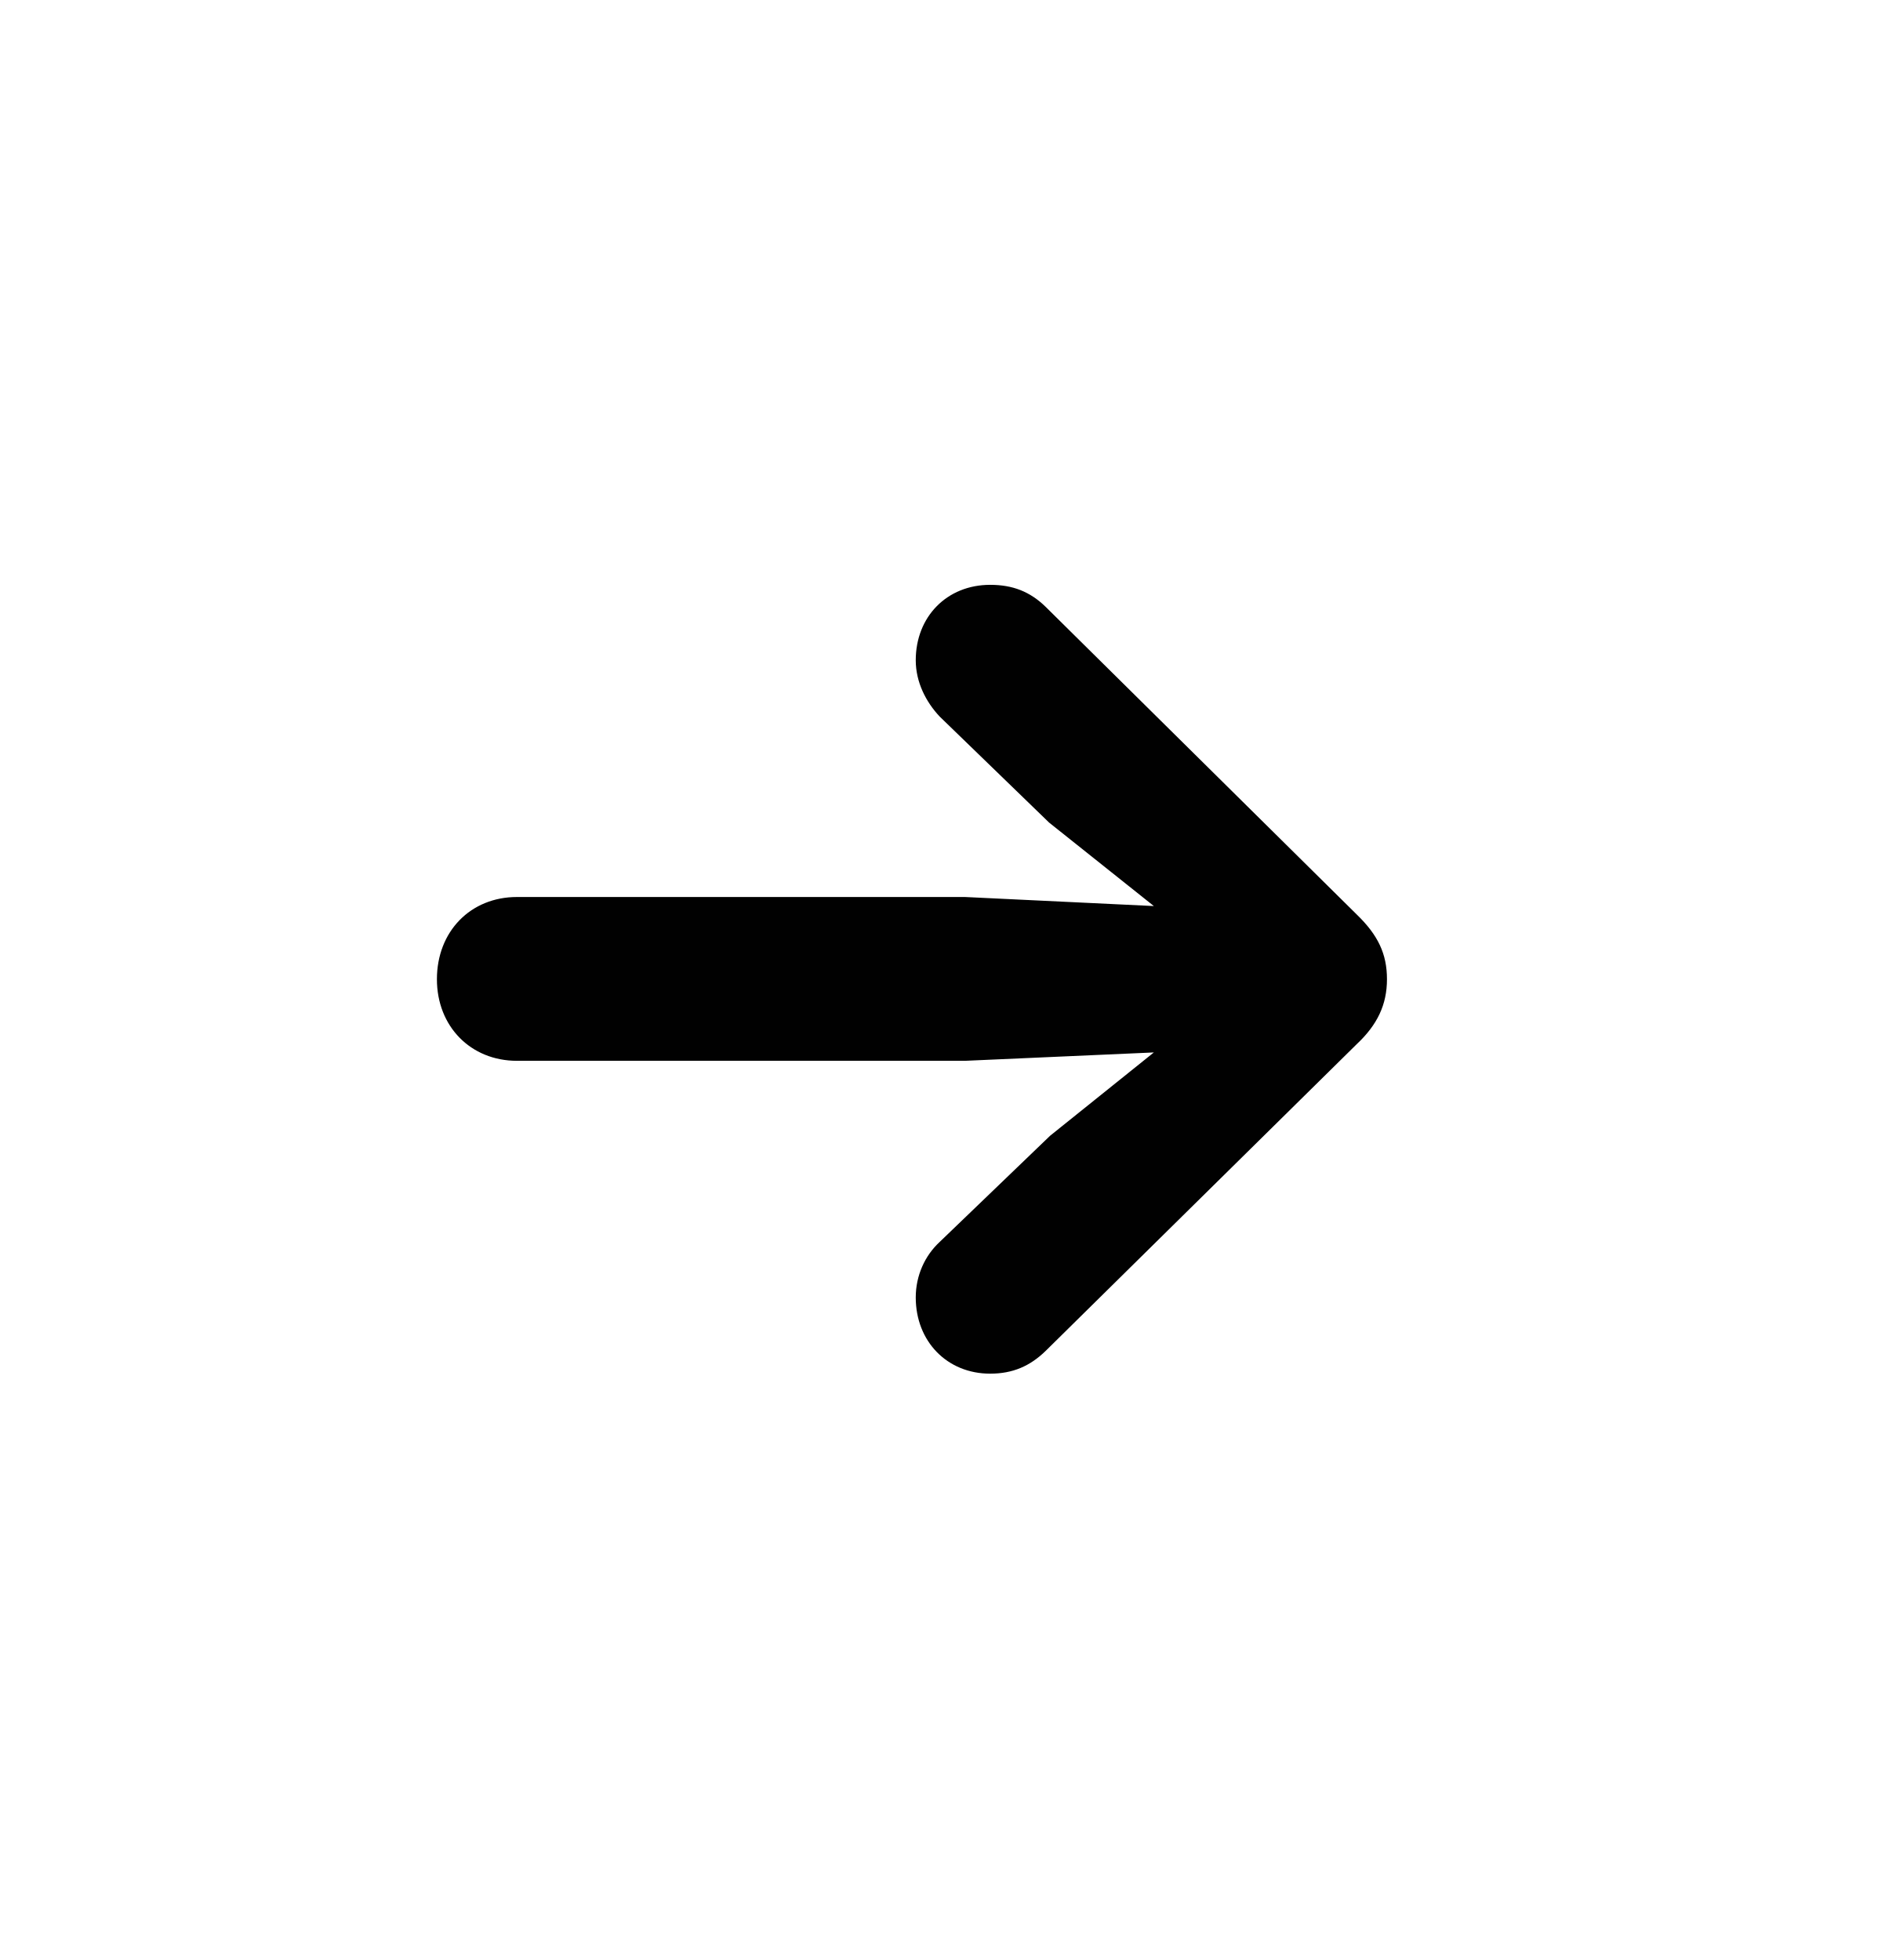
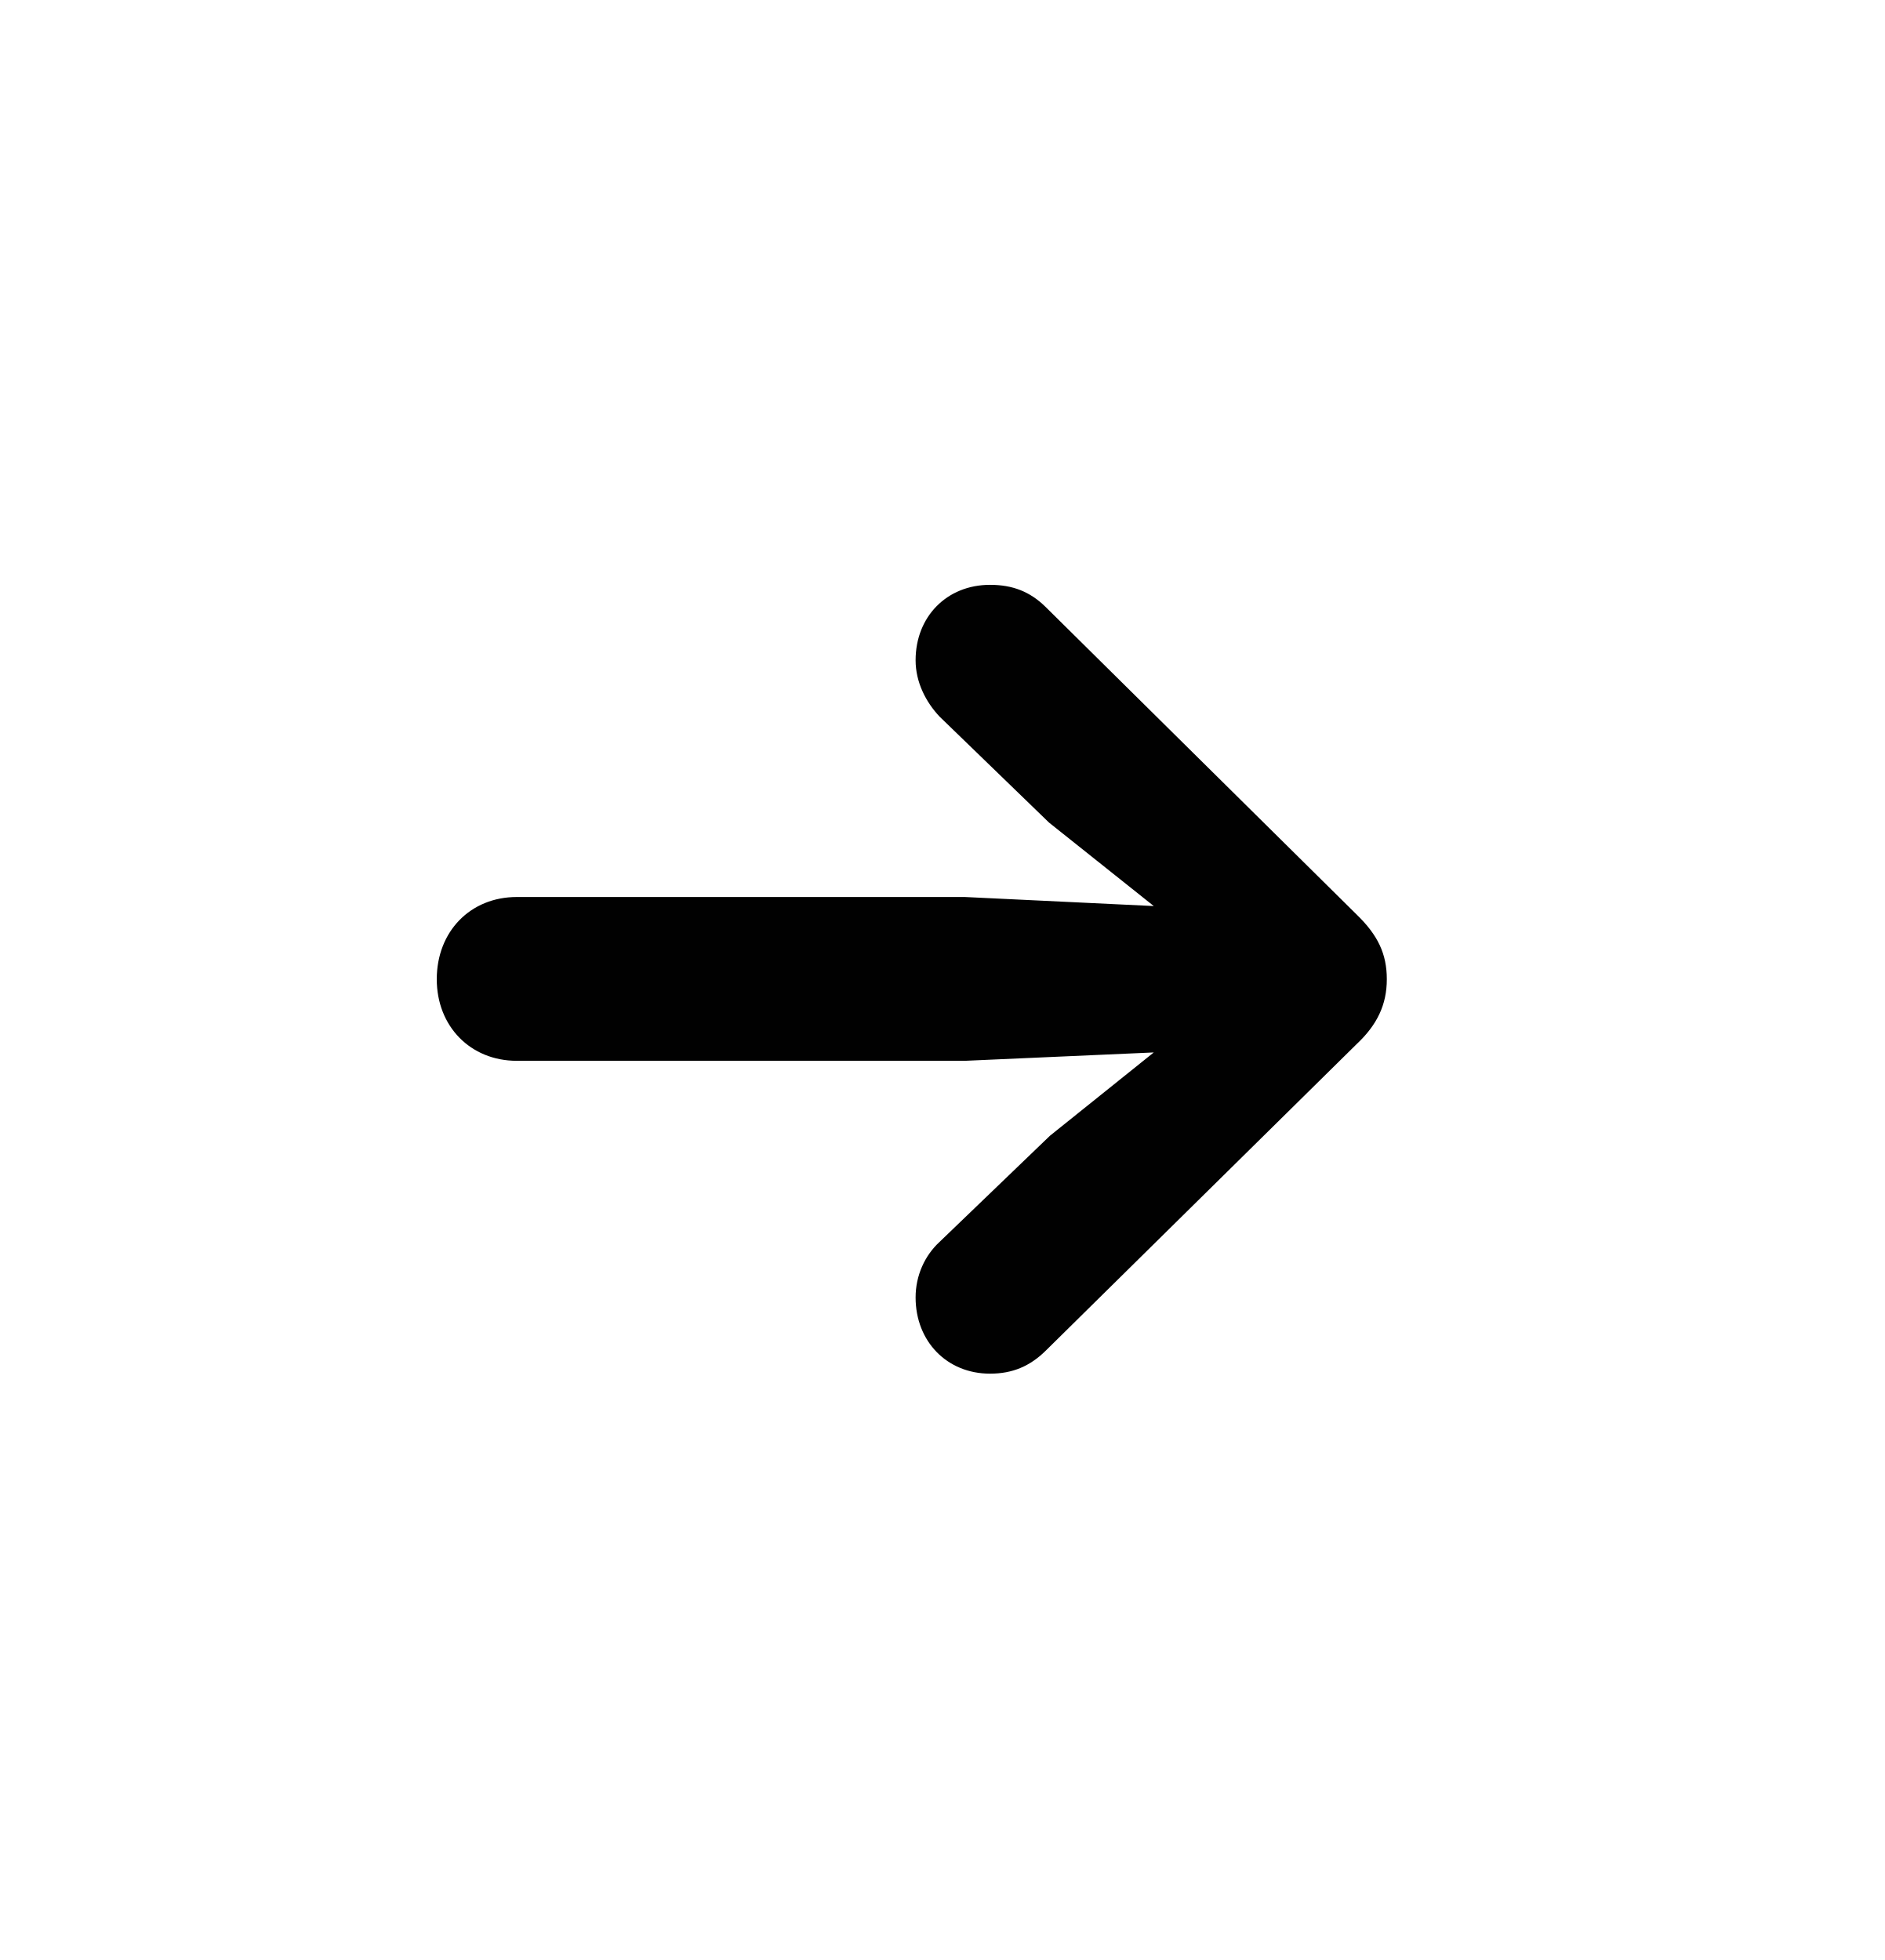
<svg xmlns="http://www.w3.org/2000/svg" width="25" height="26" viewBox="0 0 25 26" fill="none">
-   <path d="M18.396 12.99C18.396 13.327 18.268 13.595 17.995 13.851L13.869 17.92C13.662 18.122 13.432 18.222 13.133 18.222C12.561 18.222 12.146 17.793 12.146 17.211C12.146 16.92 12.268 16.655 12.464 16.474L13.928 15.066L15.304 13.961L12.798 14.072H6.857C6.241 14.072 5.795 13.614 5.795 12.99C5.795 12.356 6.241 11.899 6.857 11.899H12.798L15.304 12.019L13.915 10.912L12.464 9.506C12.282 9.313 12.146 9.049 12.146 8.759C12.146 8.179 12.561 7.758 13.133 7.758C13.432 7.758 13.662 7.848 13.869 8.05L17.995 12.131C18.277 12.404 18.396 12.653 18.396 12.99Z" fill="#010101" />
+   <path d="M18.394 12.99C18.394 13.327 18.266 13.595 17.993 13.851L13.867 17.92C13.661 18.122 13.431 18.222 13.131 18.222C12.559 18.222 12.144 17.793 12.144 17.211C12.144 16.92 12.266 16.655 12.462 16.474L13.926 15.066L15.303 13.961L12.796 14.072H6.855C6.239 14.072 5.793 13.614 5.793 12.99C5.793 12.356 6.239 11.899 6.855 11.899H12.796L15.303 12.019L13.914 10.912L12.462 9.506C12.28 9.313 12.144 9.049 12.144 8.759C12.144 8.179 12.559 7.758 13.131 7.758C13.431 7.758 13.661 7.848 13.867 8.05L17.993 12.131C18.275 12.404 18.394 12.653 18.394 12.99Z" fill="#010101" />
</svg>
